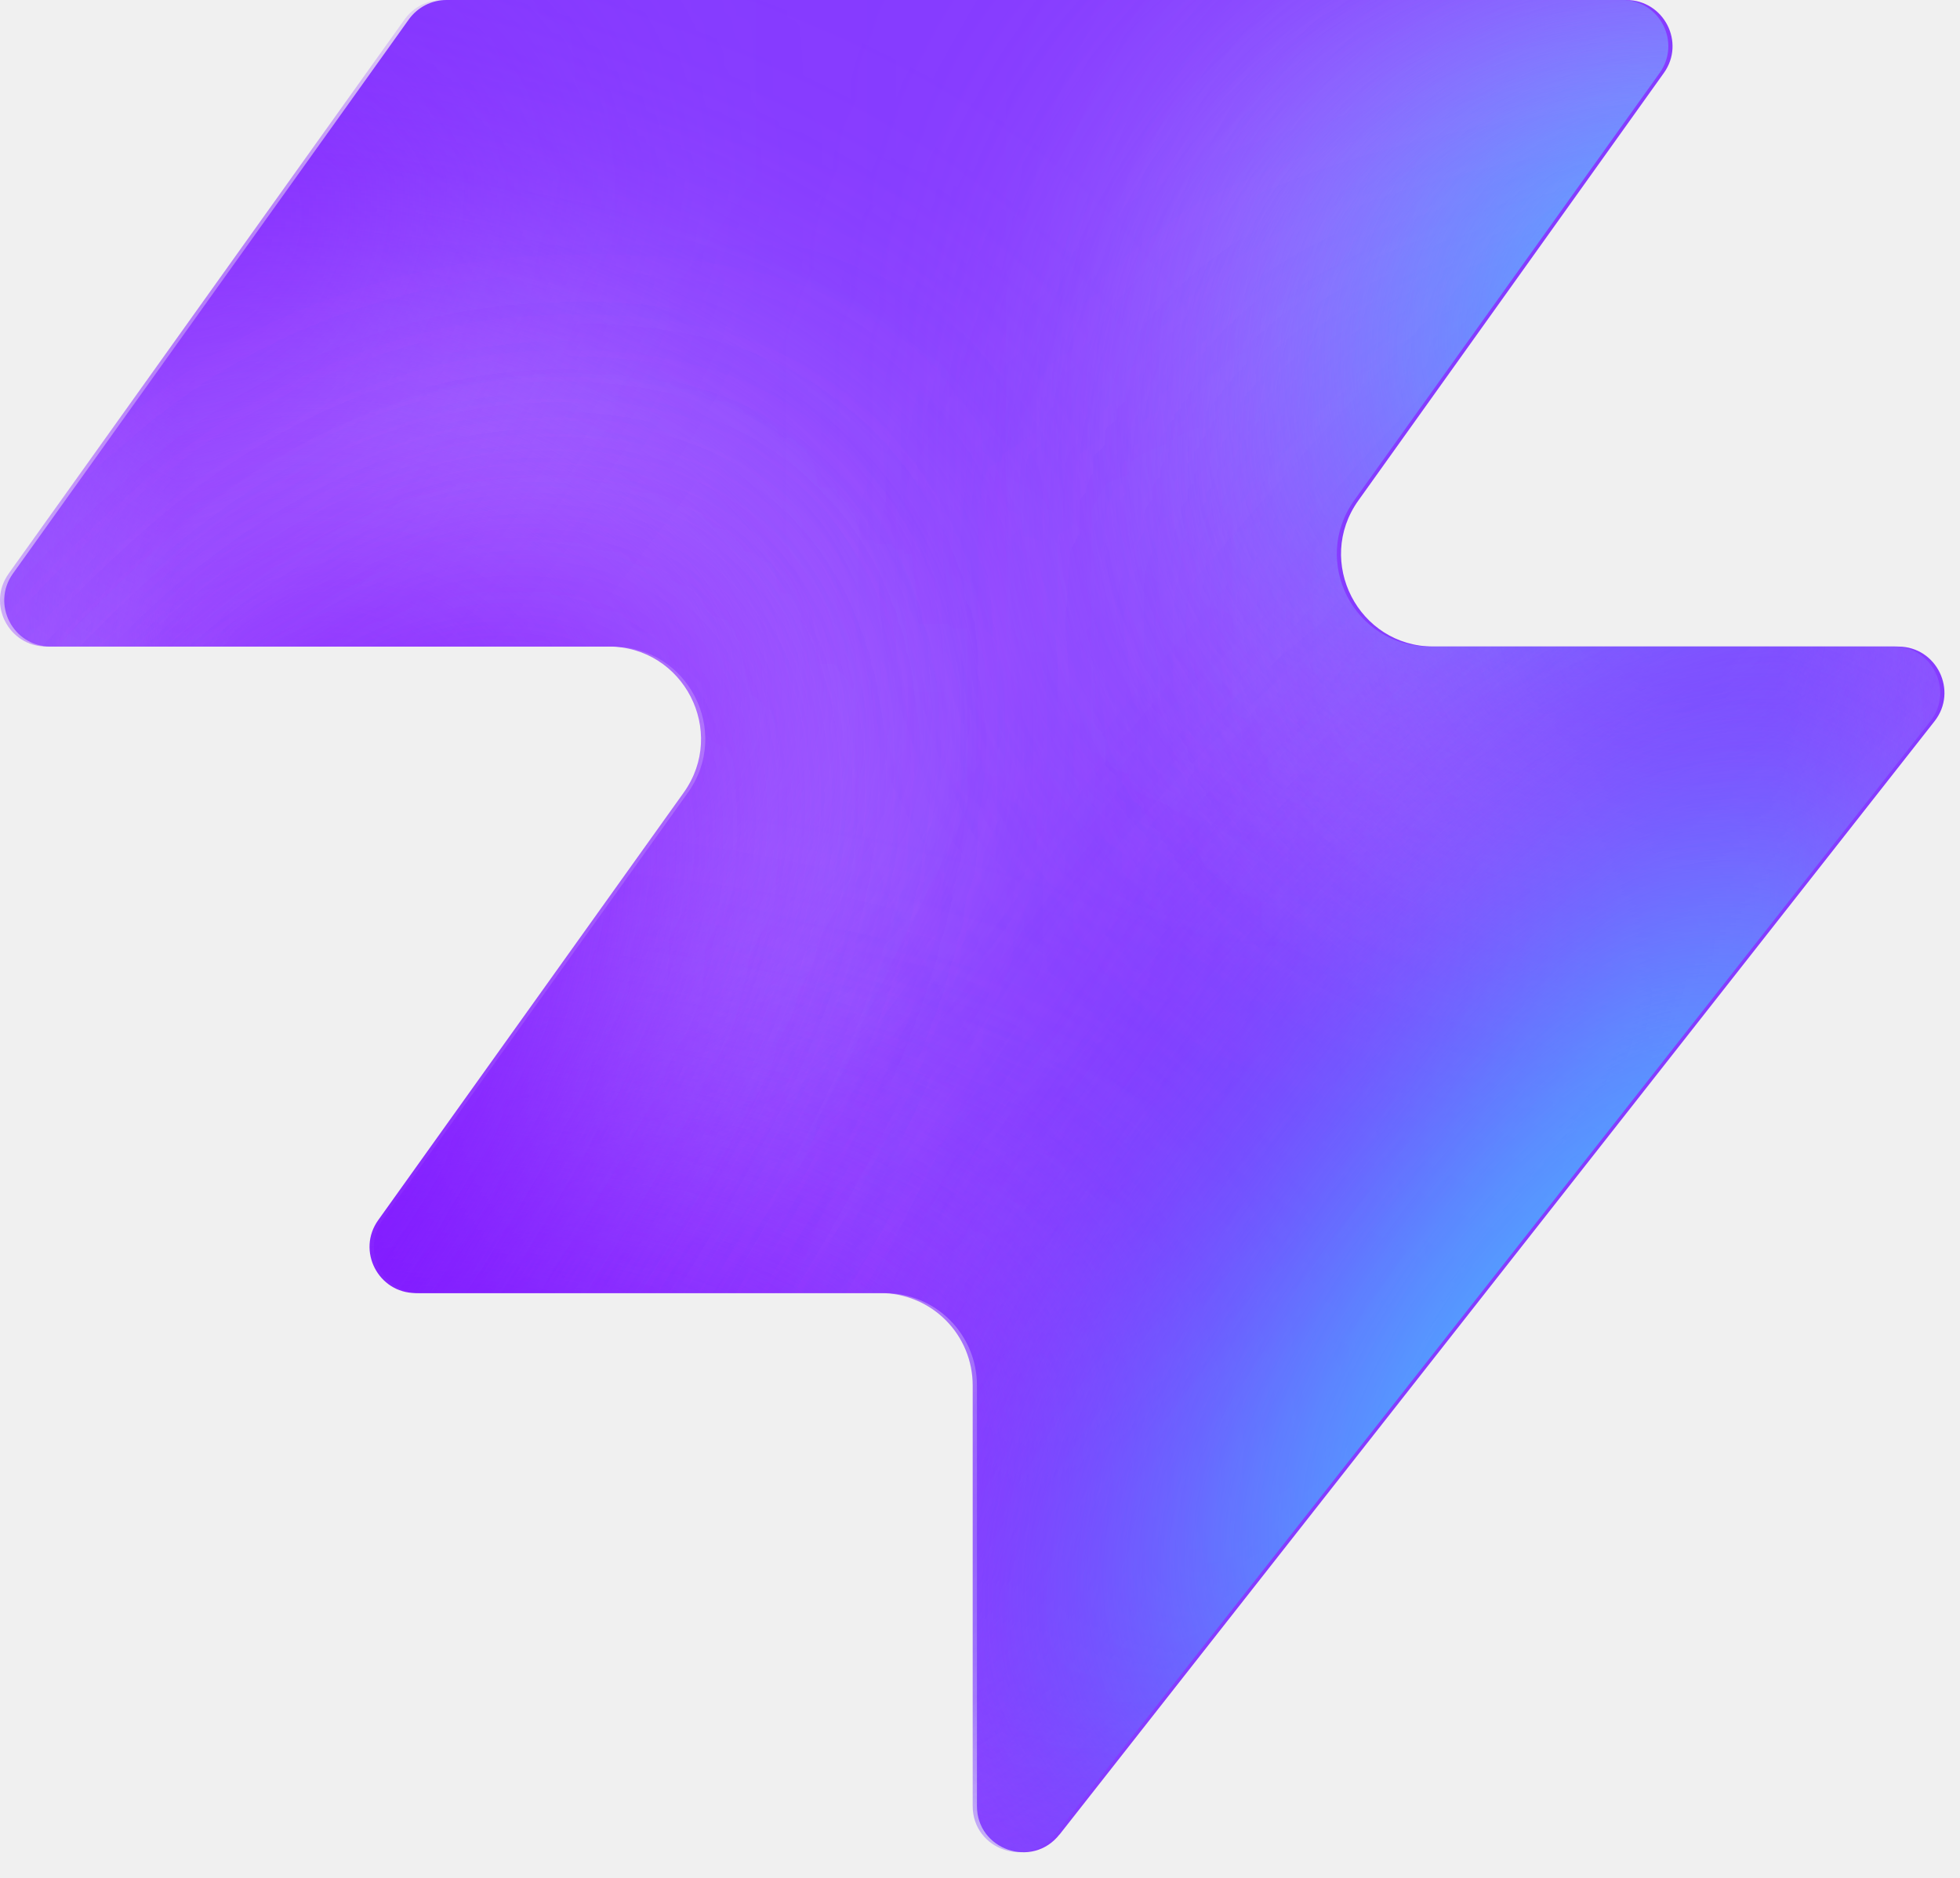
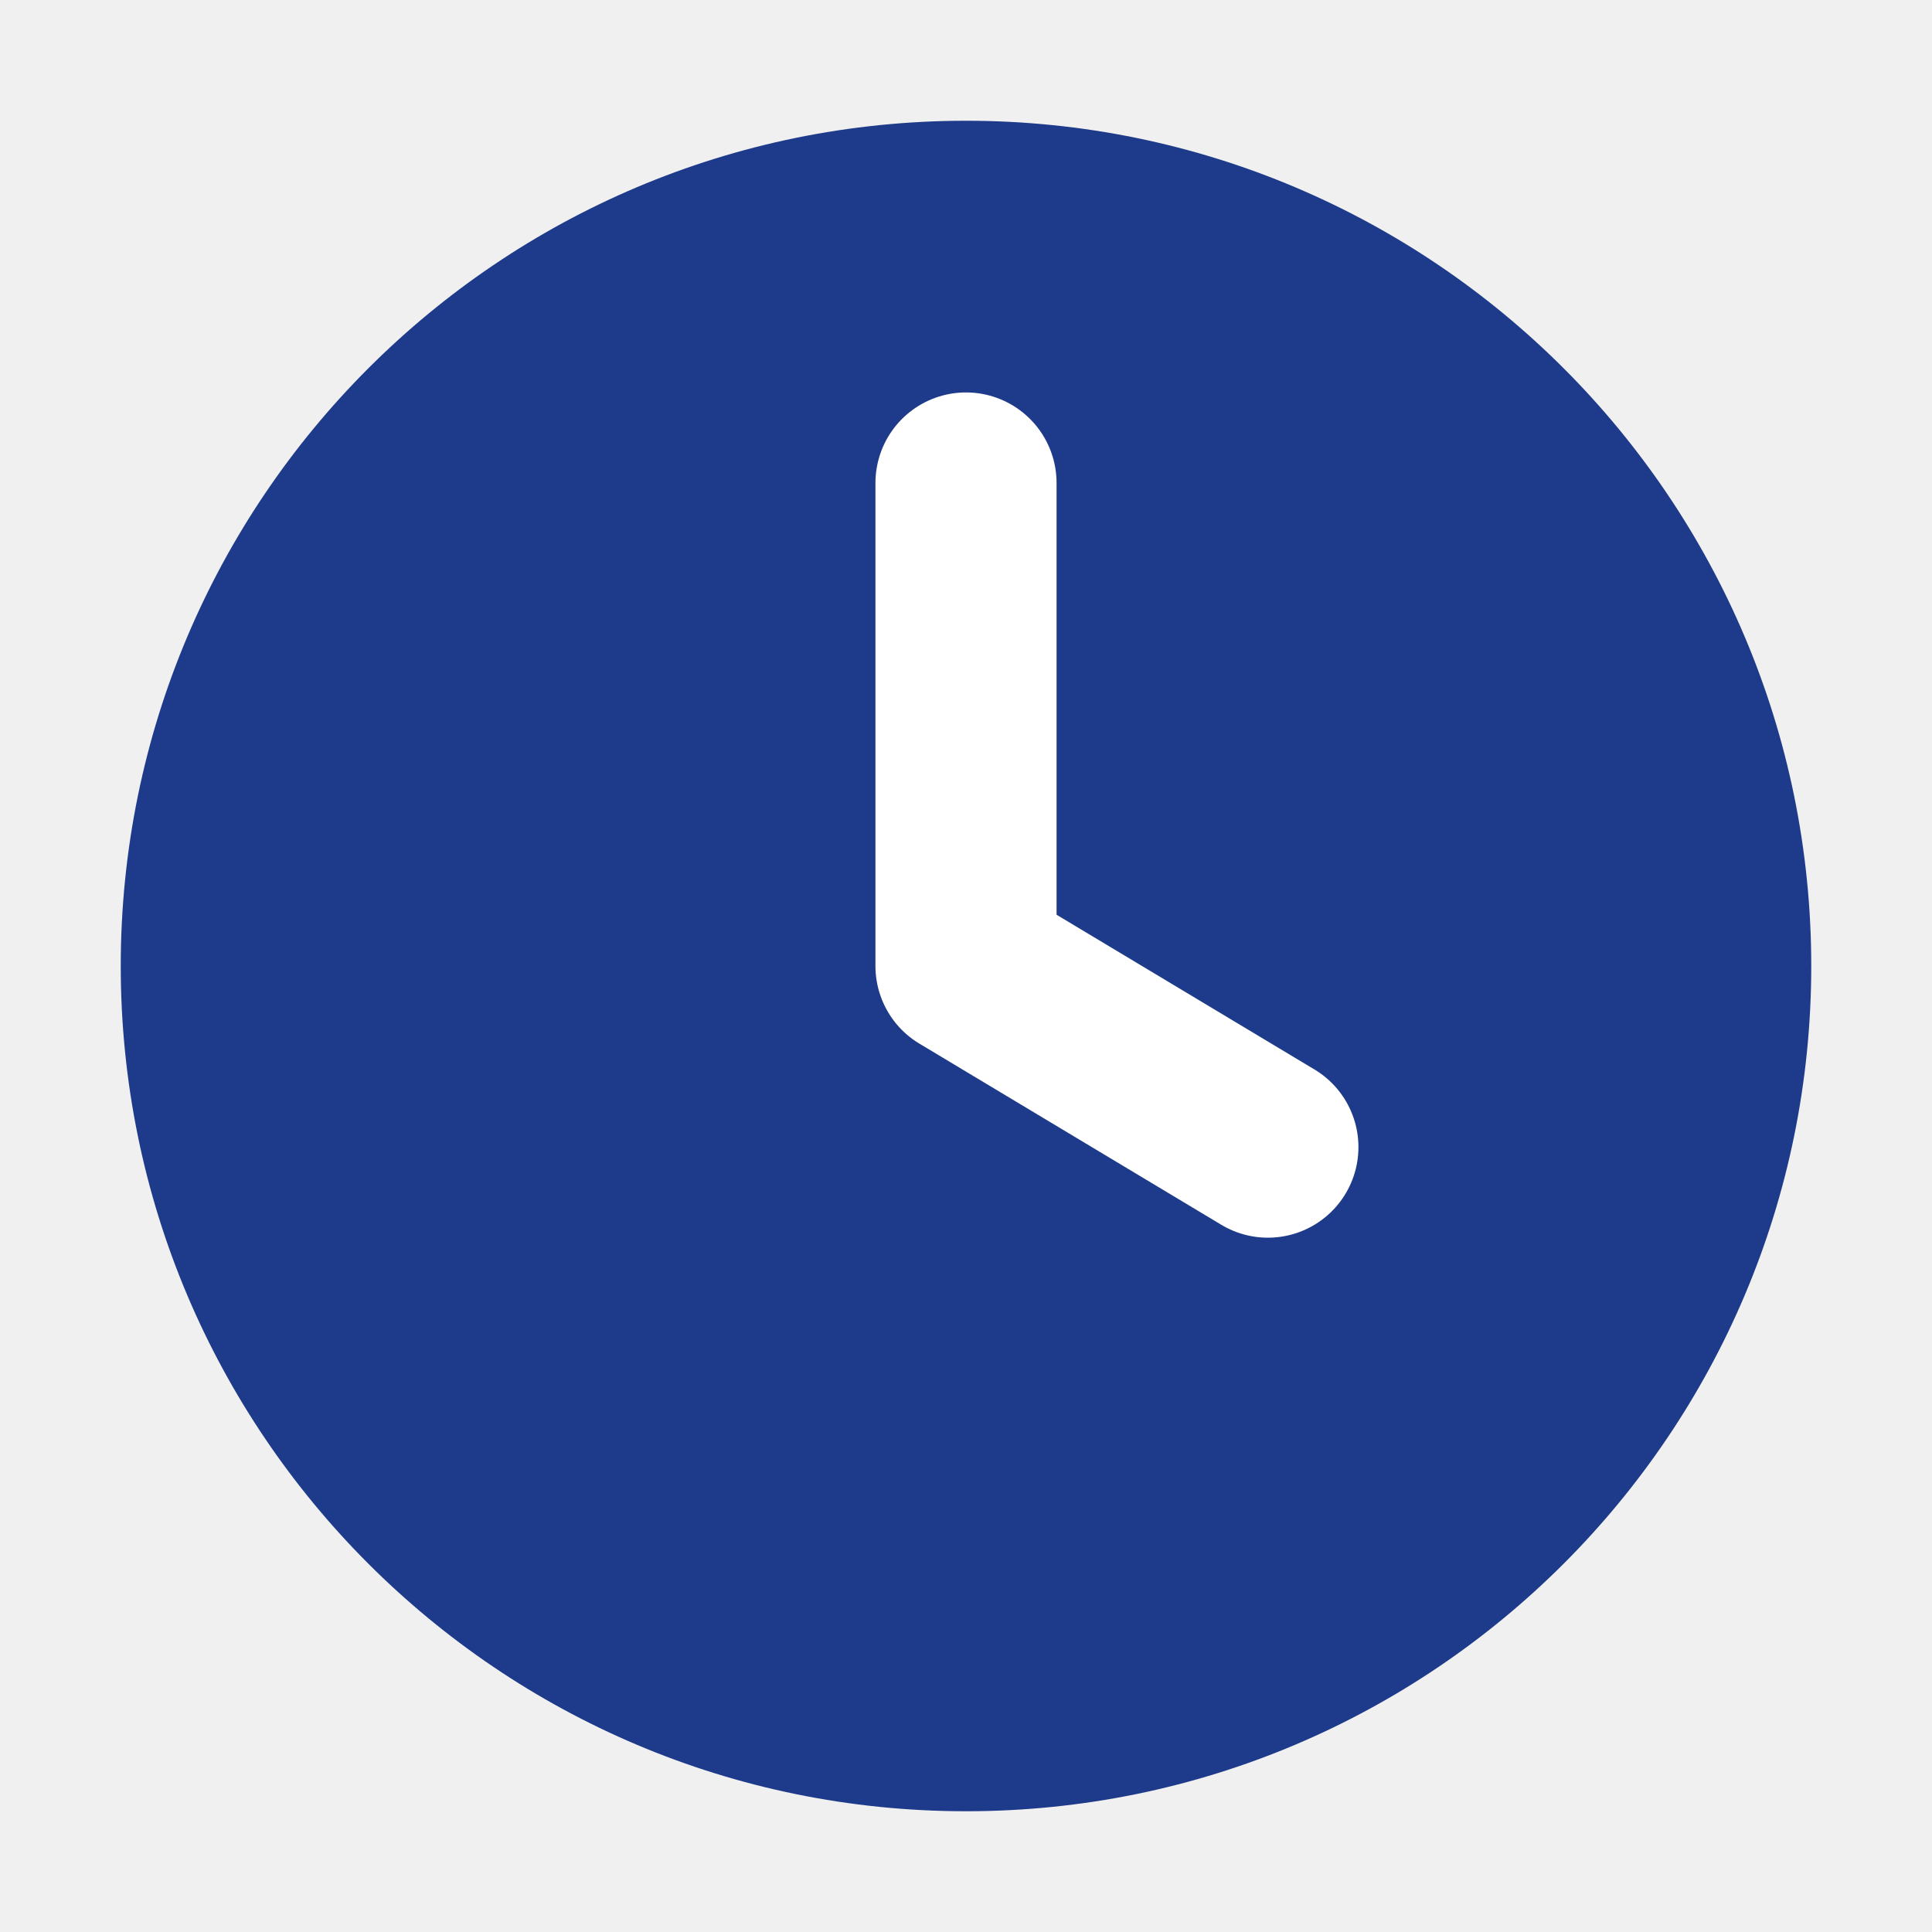
- <svg xmlns="http://www.w3.org/2000/svg" width="48" height="46" fill="none" viewBox="0 0 48 46">
-   <path fill="#863bff" d="M25.946 44.938c-.664.845-2.021.375-2.021-.698V33.937a2.26 2.26 0 0 0-2.262-2.262H10.287c-.92 0-1.456-1.04-.92-1.788l7.48-10.471c1.07-1.497 0-3.578-1.842-3.578H1.237c-.92 0-1.456-1.04-.92-1.788L10.013.474c.214-.297.556-.474.92-.474h28.894c.92 0 1.456 1.04.92 1.788l-7.48 10.471c-1.07 1.498 0 3.579 1.842 3.579h11.377c.943 0 1.473 1.088.89 1.83L25.947 44.94z" style="fill:#863bff;fill:color(display-p3 .525 .23 1);fill-opacity:1" />
-   <mask id="a" width="48" height="46" x="0" y="0" maskUnits="userSpaceOnUse" style="mask-type:alpha">
-     <path fill="#000" d="M25.842 44.938c-.664.844-2.021.375-2.021-.698V33.937a2.26 2.26 0 0 0-2.262-2.262H10.183c-.92 0-1.456-1.04-.92-1.788l7.48-10.471c1.07-1.498 0-3.579-1.842-3.579H1.133c-.92 0-1.456-1.04-.92-1.787L9.91.473c.214-.297.556-.474.92-.474h28.894c.92 0 1.456 1.04.92 1.788l-7.48 10.471c-1.07 1.498 0 3.578 1.842 3.578h11.377c.943 0 1.473 1.088.89 1.832L25.843 44.94z" style="fill:#000;fill-opacity:1" />
-   </mask>
-   <g mask="url(#a)">
-     <g filter="url(#b)">
-       <ellipse cx="5.508" cy="14.704" fill="#ede6ff" rx="5.508" ry="14.704" style="fill:#ede6ff;fill:color(display-p3 .927 .903 1);fill-opacity:1" transform="matrix(.00324 1 1 -.00324 -4.47 31.516)" />
-     </g>
-     <g filter="url(#c)">
-       <ellipse cx="10.399" cy="29.851" fill="#ede6ff" rx="10.399" ry="29.851" style="fill:#ede6ff;fill:color(display-p3 .927 .903 1);fill-opacity:1" transform="matrix(.00324 1 1 -.00324 -39.328 7.883)" />
-     </g>
-     <g filter="url(#d)">
-       <ellipse cx="5.508" cy="30.487" fill="#7e14ff" rx="5.508" ry="30.487" style="fill:#7e14ff;fill:color(display-p3 .492 .077 1);fill-opacity:1" transform="rotate(89.814 -25.913 -14.639)scale(1 -1)" />
-     </g>
-     <g filter="url(#e)">
-       <ellipse cx="5.508" cy="30.599" fill="#7e14ff" rx="5.508" ry="30.599" style="fill:#7e14ff;fill:color(display-p3 .492 .077 1);fill-opacity:1" transform="rotate(89.814 -32.644 -3.334)scale(1 -1)" />
-     </g>
-     <g filter="url(#f)">
-       <ellipse cx="5.508" cy="30.599" fill="#7e14ff" rx="5.508" ry="30.599" style="fill:#7e14ff;fill:color(display-p3 .492 .077 1);fill-opacity:1" transform="matrix(.00324 1 1 -.00324 -34.34 30.47)" />
-     </g>
-     <g filter="url(#g)">
-       <ellipse cx="14.072" cy="22.078" fill="#ede6ff" rx="14.072" ry="22.078" style="fill:#ede6ff;fill:color(display-p3 .927 .903 1);fill-opacity:1" transform="rotate(93.35 24.506 48.493)scale(-1 1)" />
-     </g>
-     <g filter="url(#h)">
-       <ellipse cx="3.47" cy="21.501" fill="#7e14ff" rx="3.47" ry="21.501" style="fill:#7e14ff;fill:color(display-p3 .492 .077 1);fill-opacity:1" transform="rotate(89.009 28.708 47.59)scale(-1 1)" />
-     </g>
-     <g filter="url(#i)">
-       <ellipse cx="3.47" cy="21.501" fill="#7e14ff" rx="3.47" ry="21.501" style="fill:#7e14ff;fill:color(display-p3 .492 .077 1);fill-opacity:1" transform="rotate(89.009 28.708 47.59)scale(-1 1)" />
-     </g>
-     <g filter="url(#j)">
-       <ellipse cx=".387" cy="8.972" fill="#7e14ff" rx="4.407" ry="29.108" style="fill:#7e14ff;fill:color(display-p3 .492 .077 1);fill-opacity:1" transform="rotate(39.51 .387 8.972)" />
-     </g>
-     <g filter="url(#k)">
-       <ellipse cx="47.523" cy="-6.092" fill="#7e14ff" rx="4.407" ry="29.108" style="fill:#7e14ff;fill:color(display-p3 .492 .077 1);fill-opacity:1" transform="rotate(37.892 47.523 -6.092)" />
-     </g>
-     <g filter="url(#l)">
-       <ellipse cx="41.412" cy="6.333" fill="#47bfff" rx="5.971" ry="9.665" style="fill:#47bfff;fill:color(display-p3 .28 .748 1);fill-opacity:1" transform="rotate(37.892 41.412 6.333)" />
-     </g>
-     <g filter="url(#m)">
-       <ellipse cx="-1.879" cy="38.332" fill="#7e14ff" rx="4.407" ry="29.108" style="fill:#7e14ff;fill:color(display-p3 .492 .077 1);fill-opacity:1" transform="rotate(37.892 -1.88 38.332)" />
-     </g>
-     <g filter="url(#n)">
-       <ellipse cx="-1.879" cy="38.332" fill="#7e14ff" rx="4.407" ry="29.108" style="fill:#7e14ff;fill:color(display-p3 .492 .077 1);fill-opacity:1" transform="rotate(37.892 -1.88 38.332)" />
-     </g>
-     <g filter="url(#o)">
-       <ellipse cx="35.651" cy="29.907" fill="#7e14ff" rx="4.407" ry="29.108" style="fill:#7e14ff;fill:color(display-p3 .492 .077 1);fill-opacity:1" transform="rotate(37.892 35.651 29.907)" />
-     </g>
-     <g filter="url(#p)">
-       <ellipse cx="38.418" cy="32.4" fill="#47bfff" rx="5.971" ry="15.297" style="fill:#47bfff;fill:color(display-p3 .28 .748 1);fill-opacity:1" transform="rotate(37.892 38.418 32.4)" />
-     </g>
-   </g>
-   <defs>
-     <filter id="b" width="60.045" height="41.654" x="-19.77" y="16.149" color-interpolation-filters="sRGB" filterUnits="userSpaceOnUse">
-       <feFlood flood-opacity="0" result="BackgroundImageFix" />
-       <feBlend in="SourceGraphic" in2="BackgroundImageFix" result="shape" />
-       <feGaussianBlur result="effect1_foregroundBlur_2002_17158" stdDeviation="7.659" />
-     </filter>
-     <filter id="c" width="90.34" height="51.437" x="-54.613" y="-7.533" color-interpolation-filters="sRGB" filterUnits="userSpaceOnUse">
-       <feFlood flood-opacity="0" result="BackgroundImageFix" />
-       <feBlend in="SourceGraphic" in2="BackgroundImageFix" result="shape" />
-       <feGaussianBlur result="effect1_foregroundBlur_2002_17158" stdDeviation="7.659" />
-     </filter>
-     <filter id="d" width="79.355" height="29.4" x="-49.64" y="2.03" color-interpolation-filters="sRGB" filterUnits="userSpaceOnUse">
-       <feFlood flood-opacity="0" result="BackgroundImageFix" />
-       <feBlend in="SourceGraphic" in2="BackgroundImageFix" result="shape" />
-       <feGaussianBlur result="effect1_foregroundBlur_2002_17158" stdDeviation="4.596" />
-     </filter>
-     <filter id="e" width="79.579" height="29.4" x="-45.045" y="20.029" color-interpolation-filters="sRGB" filterUnits="userSpaceOnUse">
-       <feFlood flood-opacity="0" result="BackgroundImageFix" />
-       <feBlend in="SourceGraphic" in2="BackgroundImageFix" result="shape" />
-       <feGaussianBlur result="effect1_foregroundBlur_2002_17158" stdDeviation="4.596" />
-     </filter>
-     <filter id="f" width="79.579" height="29.4" x="-43.513" y="21.178" color-interpolation-filters="sRGB" filterUnits="userSpaceOnUse">
-       <feFlood flood-opacity="0" result="BackgroundImageFix" />
-       <feBlend in="SourceGraphic" in2="BackgroundImageFix" result="shape" />
-       <feGaussianBlur result="effect1_foregroundBlur_2002_17158" stdDeviation="4.596" />
-     </filter>
-     <filter id="g" width="74.749" height="58.852" x="15.756" y="-17.901" color-interpolation-filters="sRGB" filterUnits="userSpaceOnUse">
-       <feFlood flood-opacity="0" result="BackgroundImageFix" />
-       <feBlend in="SourceGraphic" in2="BackgroundImageFix" result="shape" />
-       <feGaussianBlur result="effect1_foregroundBlur_2002_17158" stdDeviation="7.659" />
-     </filter>
-     <filter id="h" width="61.377" height="25.362" x="23.548" y="2.284" color-interpolation-filters="sRGB" filterUnits="userSpaceOnUse">
-       <feFlood flood-opacity="0" result="BackgroundImageFix" />
-       <feBlend in="SourceGraphic" in2="BackgroundImageFix" result="shape" />
-       <feGaussianBlur result="effect1_foregroundBlur_2002_17158" stdDeviation="4.596" />
-     </filter>
-     <filter id="i" width="61.377" height="25.362" x="23.548" y="2.284" color-interpolation-filters="sRGB" filterUnits="userSpaceOnUse">
-       <feFlood flood-opacity="0" result="BackgroundImageFix" />
-       <feBlend in="SourceGraphic" in2="BackgroundImageFix" result="shape" />
-       <feGaussianBlur result="effect1_foregroundBlur_2002_17158" stdDeviation="4.596" />
-     </filter>
-     <filter id="j" width="56.045" height="63.649" x="-27.636" y="-22.853" color-interpolation-filters="sRGB" filterUnits="userSpaceOnUse">
-       <feFlood flood-opacity="0" result="BackgroundImageFix" />
-       <feBlend in="SourceGraphic" in2="BackgroundImageFix" result="shape" />
-       <feGaussianBlur result="effect1_foregroundBlur_2002_17158" stdDeviation="4.596" />
-     </filter>
-     <filter id="k" width="54.814" height="64.646" x="20.116" y="-38.415" color-interpolation-filters="sRGB" filterUnits="userSpaceOnUse">
-       <feFlood flood-opacity="0" result="BackgroundImageFix" />
-       <feBlend in="SourceGraphic" in2="BackgroundImageFix" result="shape" />
-       <feGaussianBlur result="effect1_foregroundBlur_2002_17158" stdDeviation="4.596" />
-     </filter>
-     <filter id="l" width="33.541" height="35.313" x="24.641" y="-11.323" color-interpolation-filters="sRGB" filterUnits="userSpaceOnUse">
-       <feFlood flood-opacity="0" result="BackgroundImageFix" />
-       <feBlend in="SourceGraphic" in2="BackgroundImageFix" result="shape" />
-       <feGaussianBlur result="effect1_foregroundBlur_2002_17158" stdDeviation="4.596" />
-     </filter>
-     <filter id="m" width="54.814" height="64.646" x="-29.286" y="6.009" color-interpolation-filters="sRGB" filterUnits="userSpaceOnUse">
-       <feFlood flood-opacity="0" result="BackgroundImageFix" />
-       <feBlend in="SourceGraphic" in2="BackgroundImageFix" result="shape" />
-       <feGaussianBlur result="effect1_foregroundBlur_2002_17158" stdDeviation="4.596" />
-     </filter>
-     <filter id="n" width="54.814" height="64.646" x="-29.286" y="6.009" color-interpolation-filters="sRGB" filterUnits="userSpaceOnUse">
-       <feFlood flood-opacity="0" result="BackgroundImageFix" />
-       <feBlend in="SourceGraphic" in2="BackgroundImageFix" result="shape" />
-       <feGaussianBlur result="effect1_foregroundBlur_2002_17158" stdDeviation="4.596" />
-     </filter>
-     <filter id="o" width="54.814" height="64.646" x="8.244" y="-2.416" color-interpolation-filters="sRGB" filterUnits="userSpaceOnUse">
-       <feFlood flood-opacity="0" result="BackgroundImageFix" />
-       <feBlend in="SourceGraphic" in2="BackgroundImageFix" result="shape" />
-       <feGaussianBlur result="effect1_foregroundBlur_2002_17158" stdDeviation="4.596" />
-     </filter>
-     <filter id="p" width="39.409" height="43.623" x="18.713" y="10.588" color-interpolation-filters="sRGB" filterUnits="userSpaceOnUse">
-       <feFlood flood-opacity="0" result="BackgroundImageFix" />
-       <feBlend in="SourceGraphic" in2="BackgroundImageFix" result="shape" />
-       <feGaussianBlur result="effect1_foregroundBlur_2002_17158" stdDeviation="4.596" />
-     </filter>
-   </defs>
+ <svg xmlns="http://www.w3.org/2000/svg" viewBox="0 0 32 32">
+   <circle cx="16" cy="16" r="14" fill="#1E3A8A" />
+   <path d="M16 8v8l5 3" stroke="#fff" stroke-width="3" fill="none" stroke-linecap="round" stroke-linejoin="round" />
</svg>
